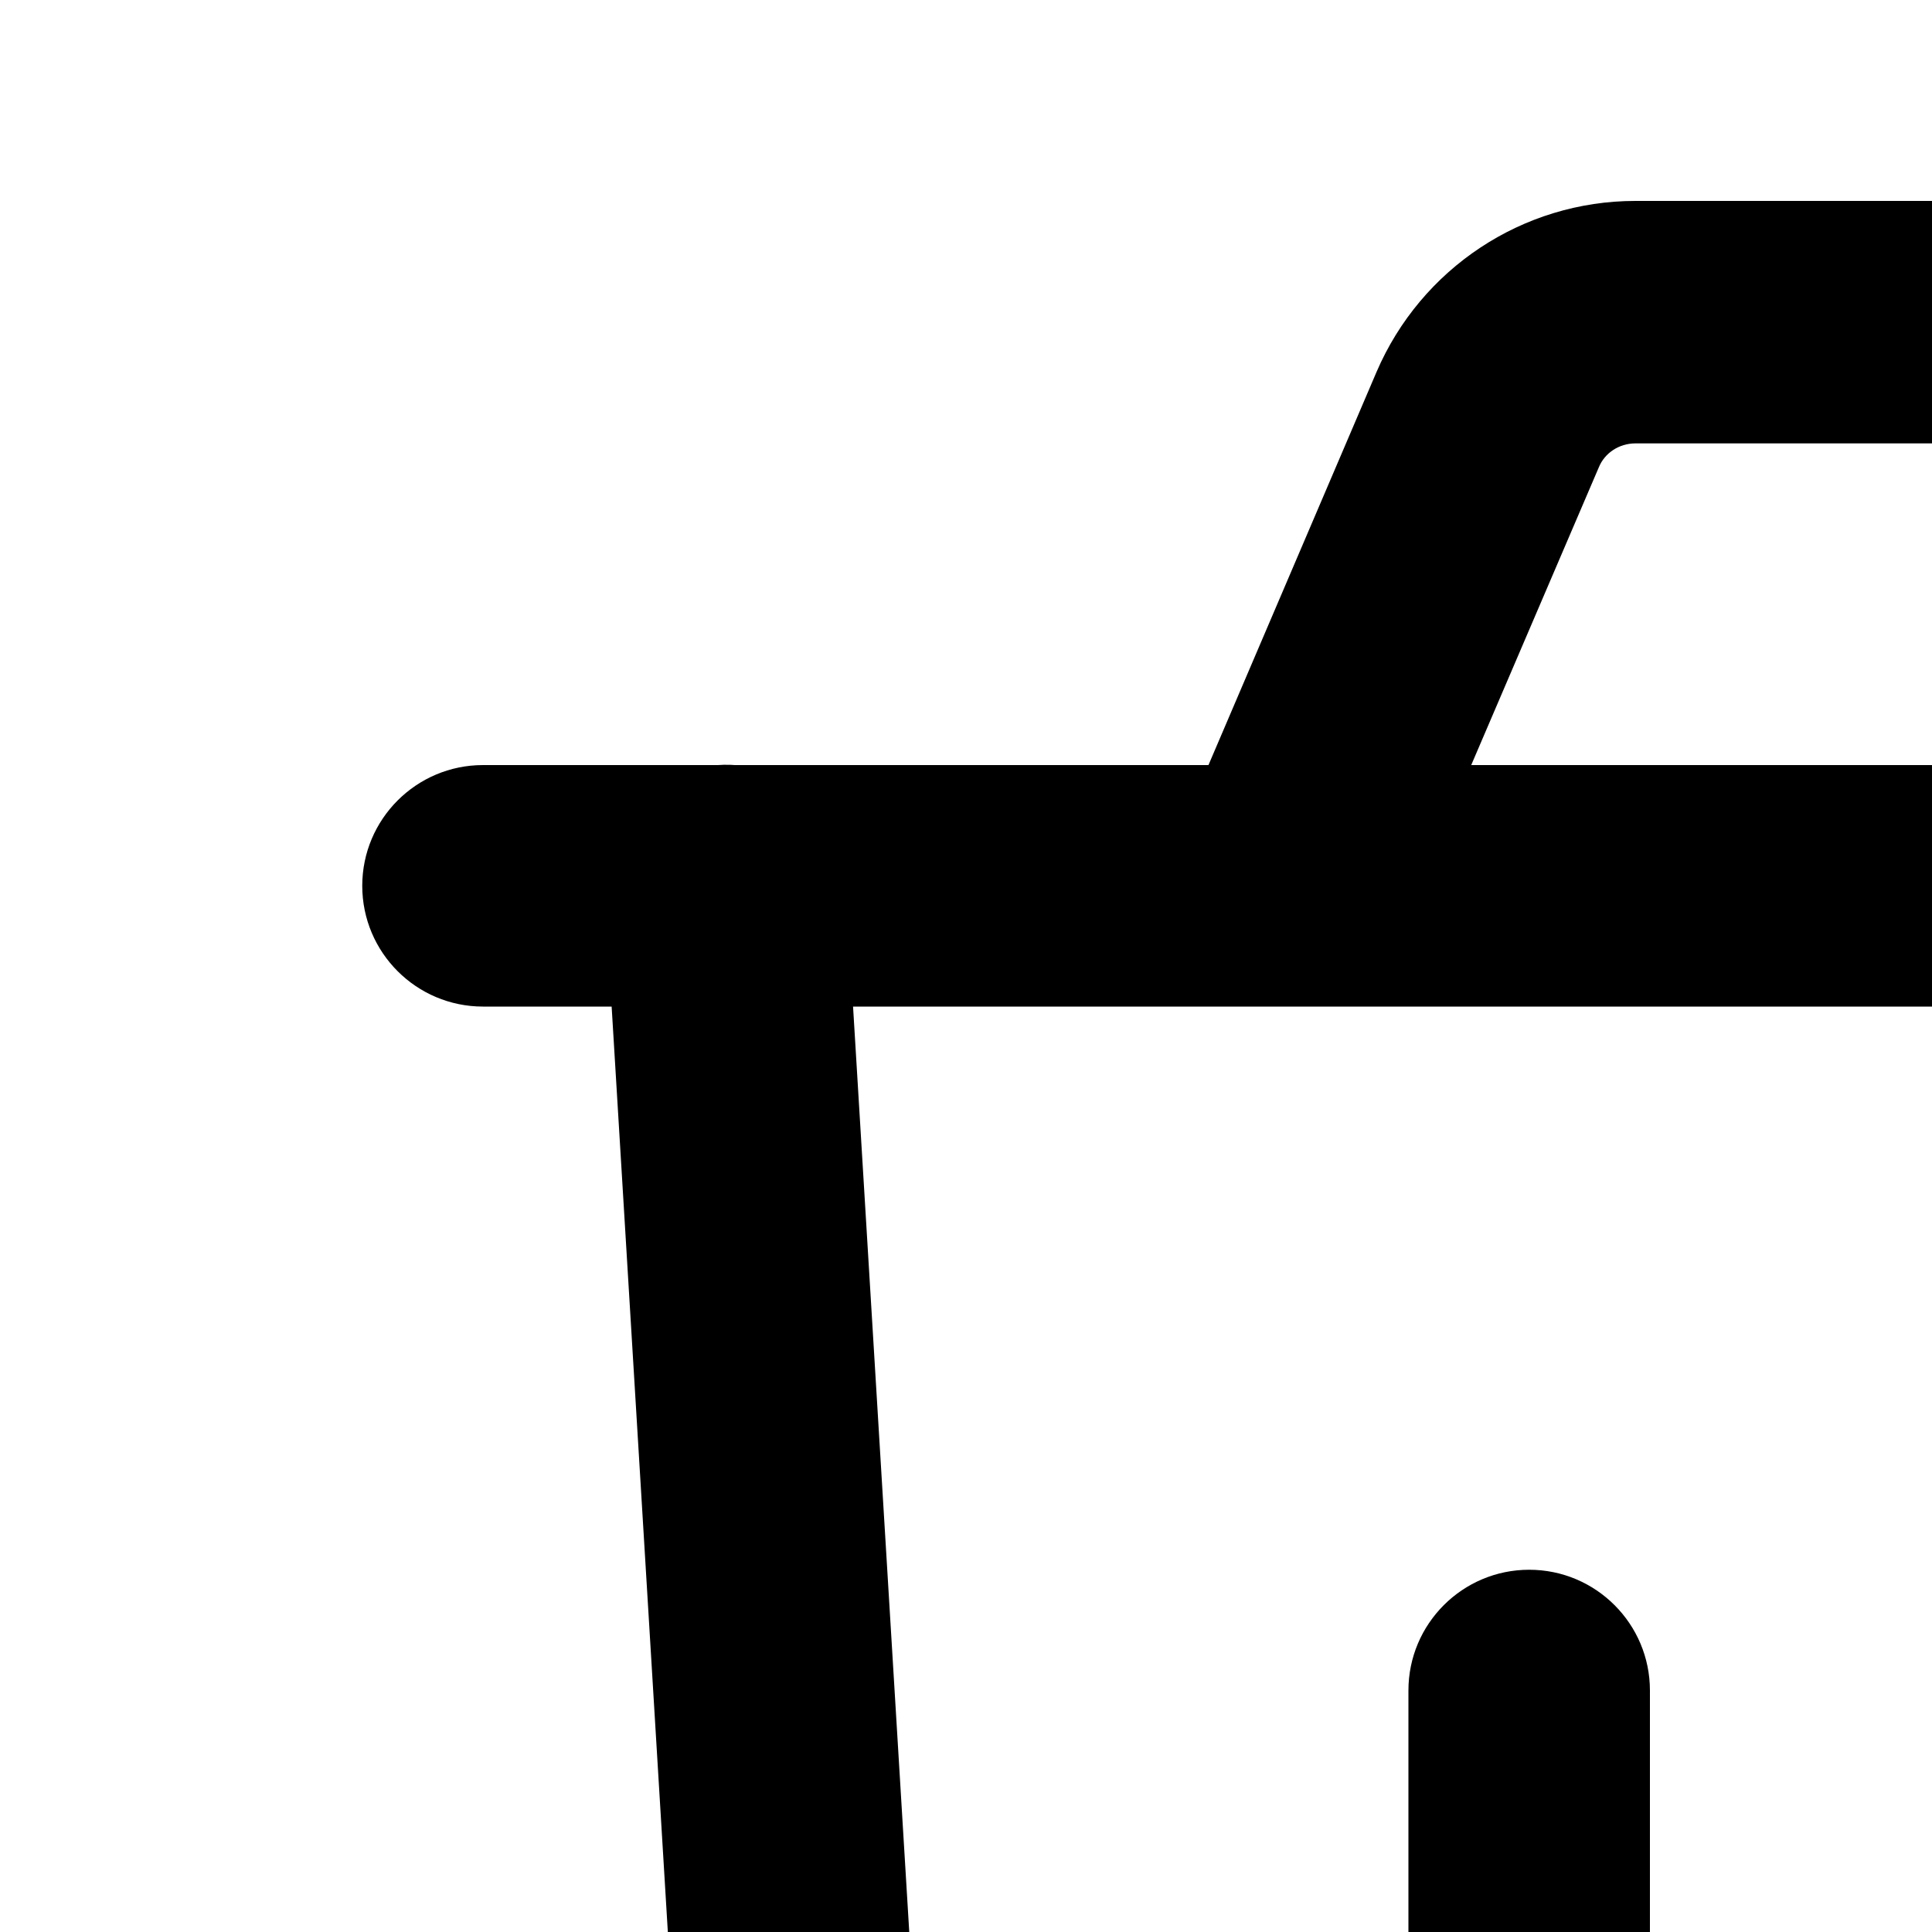
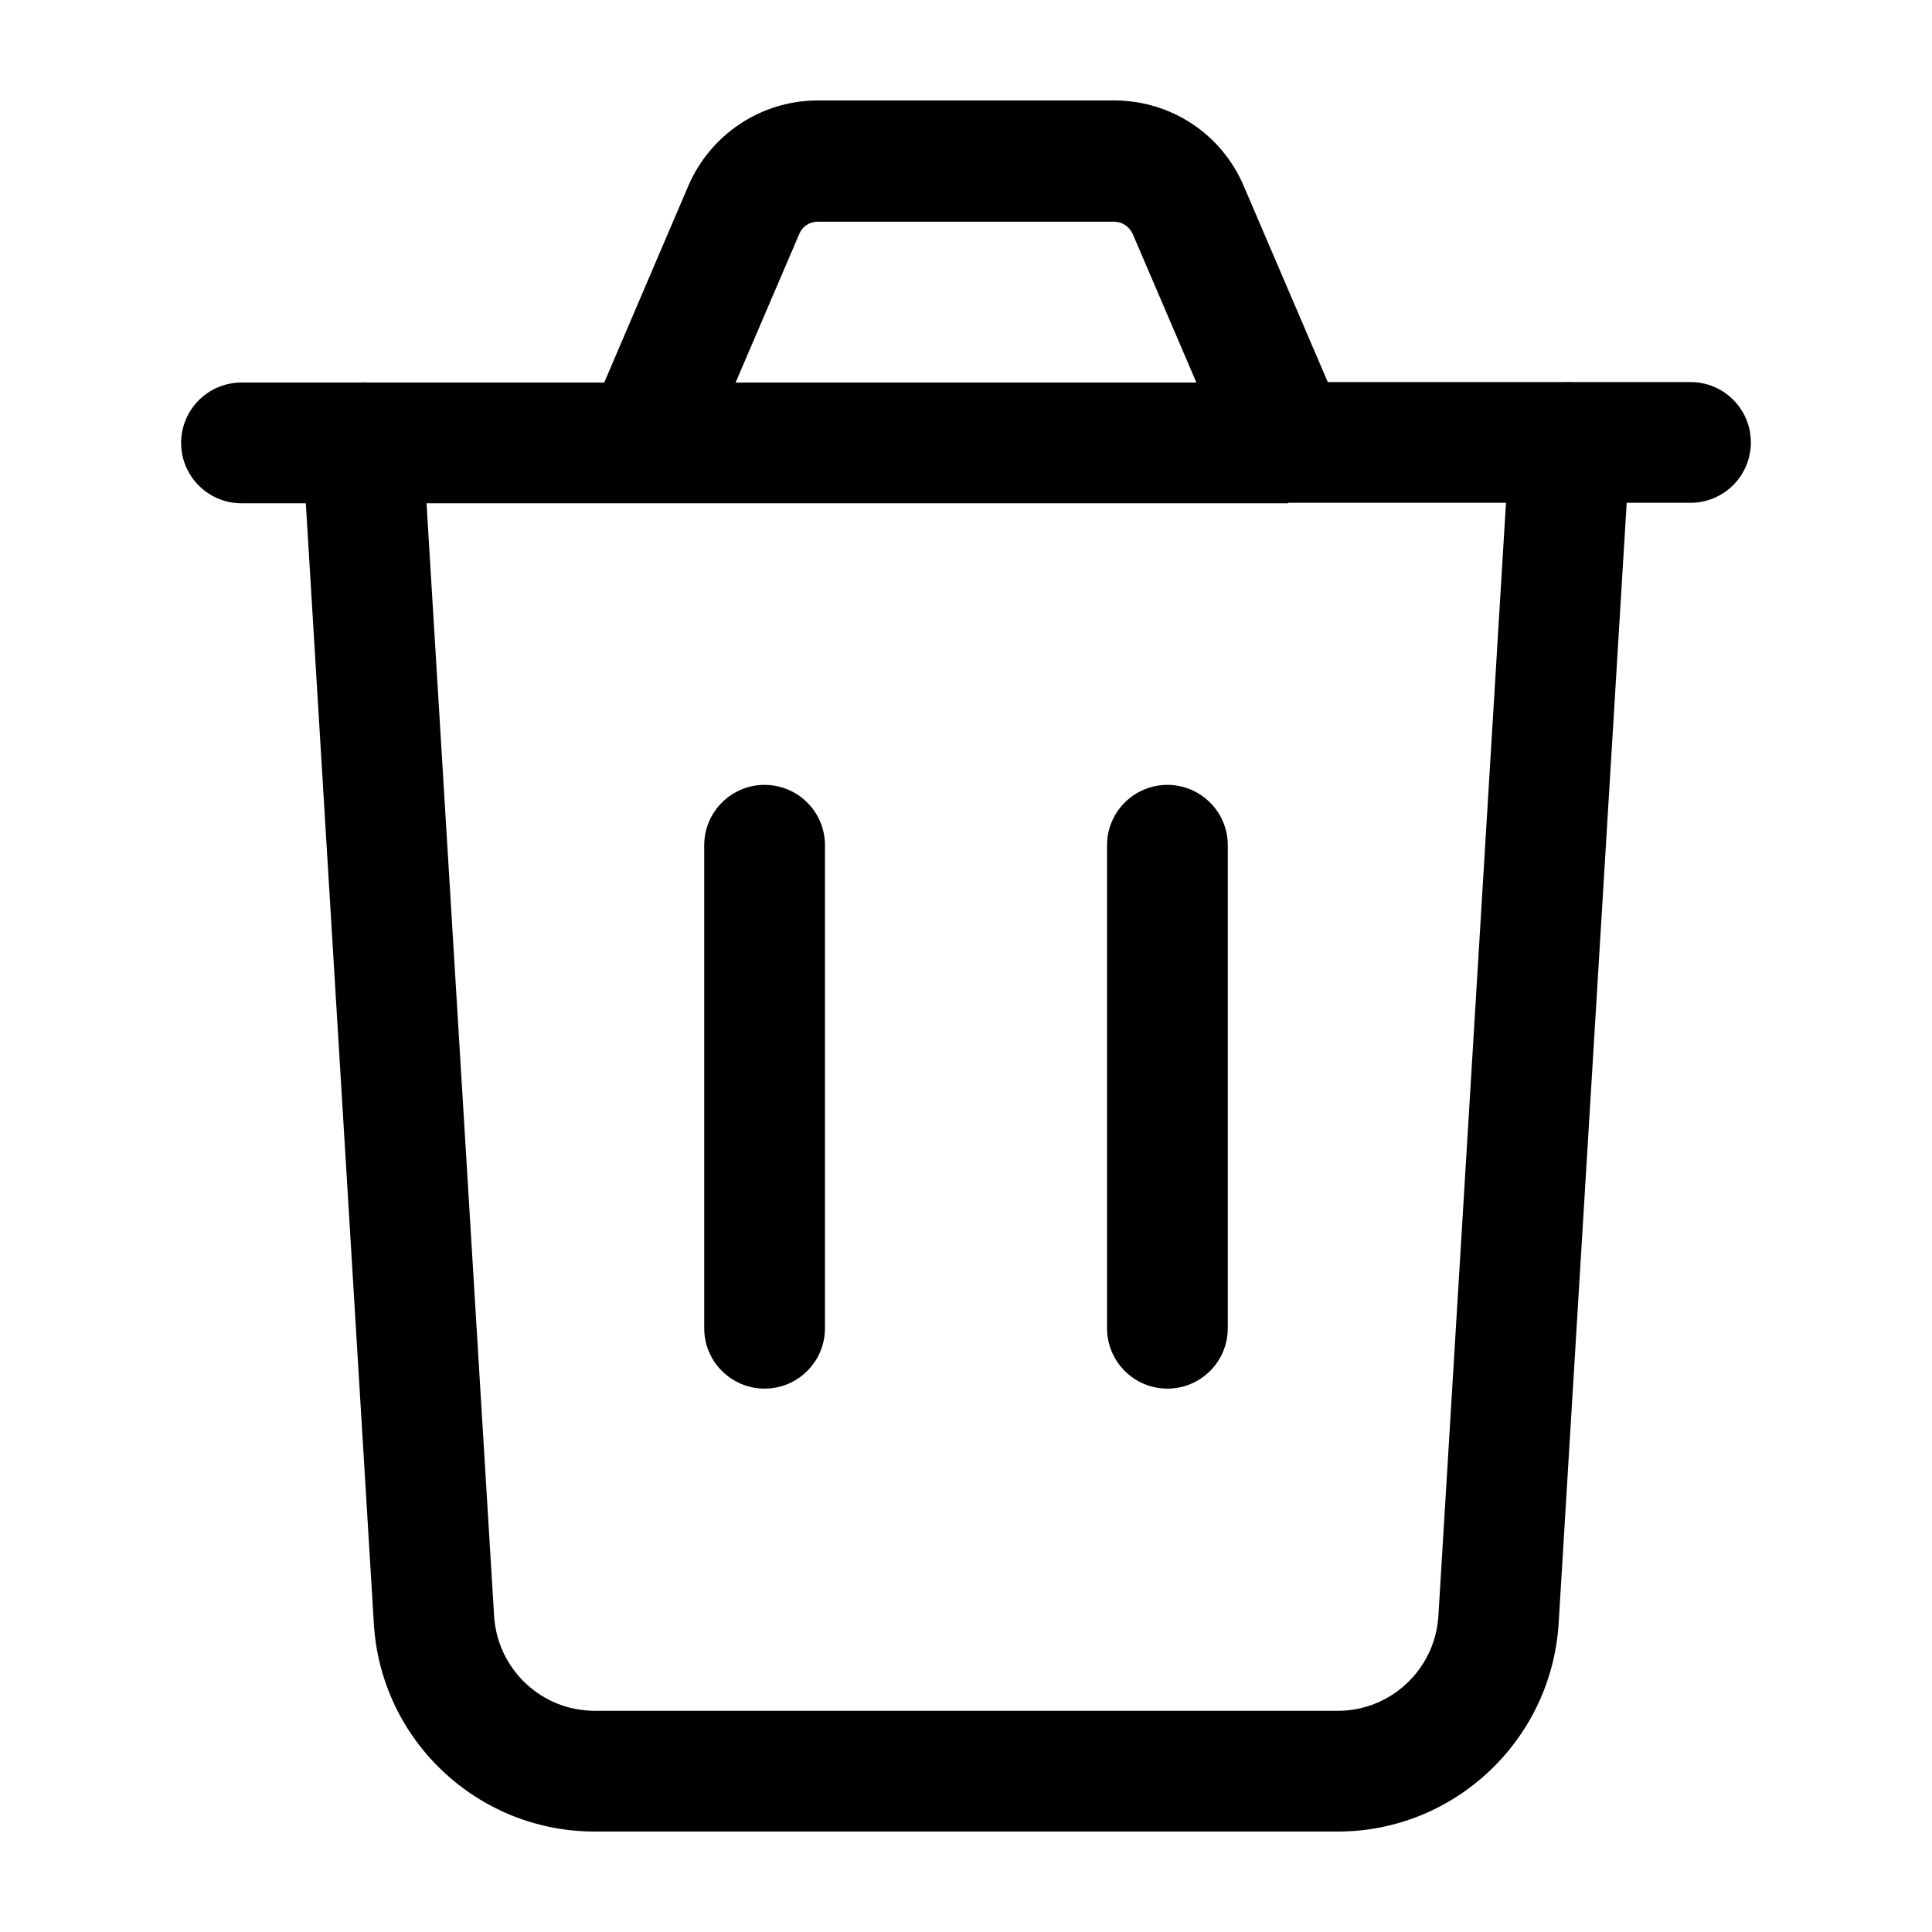
- <svg xmlns="http://www.w3.org/2000/svg" width="20" height="20" viewBox="0 0 20 20" fill="none">
+ <svg xmlns="http://www.w3.org/2000/svg" width="20" height="20" viewBox="0 0 40 40" fill="none">
  <path d="M27.7 37.92H12.31C9.89 37.92 7.88 36.03 7.74 33.61L6.26 9.24C6.22 8.55 6.74 7.96 7.43 7.92C8.12 7.87 8.71 8.4 8.75 9.09L10.23 33.46C10.3 34.56 11.21 35.42 12.31 35.42H27.7C28.8 35.42 29.71 34.56 29.78 33.46L31.26 9.09C31.3 8.4 31.89 7.86 32.58 7.92C33.27 7.96 33.79 8.55 33.75 9.24L32.27 33.61C32.12 36.03 30.11 37.92 27.7 37.92Z" fill="black" />
  <path d="M26.67 10.42C26.67 10.42 26.65 10.42 26.64 10.42H13.36C13.36 10.42 13.32 10.42 13.3 10.42H5C4.31 10.42 3.75 9.86 3.75 9.17C3.75 8.48 4.31 7.92 5 7.92H12.51L14.25 3.85C14.71 2.78 15.76 2.08 16.93 2.08H23.07C24.24 2.08 25.29 2.77 25.75 3.85L27.49 7.91H35C35.69 7.91 36.25 8.47 36.25 9.16C36.25 9.85 35.69 10.41 35 10.41H26.7C26.7 10.41 26.68 10.41 26.67 10.41V10.42ZM15.23 7.92H24.77L23.45 4.84C23.38 4.69 23.23 4.59 23.07 4.59H16.93C16.76 4.59 16.61 4.69 16.55 4.84L15.23 7.92Z" fill="black" />
  <path d="M15.83 28.75C15.14 28.75 14.58 28.19 14.58 27.5V17.5C14.58 16.81 15.14 16.25 15.83 16.25C16.52 16.25 17.08 16.81 17.08 17.5V27.5C17.08 28.19 16.52 28.75 15.83 28.75Z" fill="black" />
  <path d="M24.17 28.75C23.48 28.75 22.92 28.19 22.92 27.5V17.5C22.92 16.81 23.48 16.25 24.17 16.25C24.86 16.25 25.42 16.81 25.42 17.5V27.5C25.42 28.19 24.86 28.75 24.17 28.75Z" fill="black" />
</svg>
